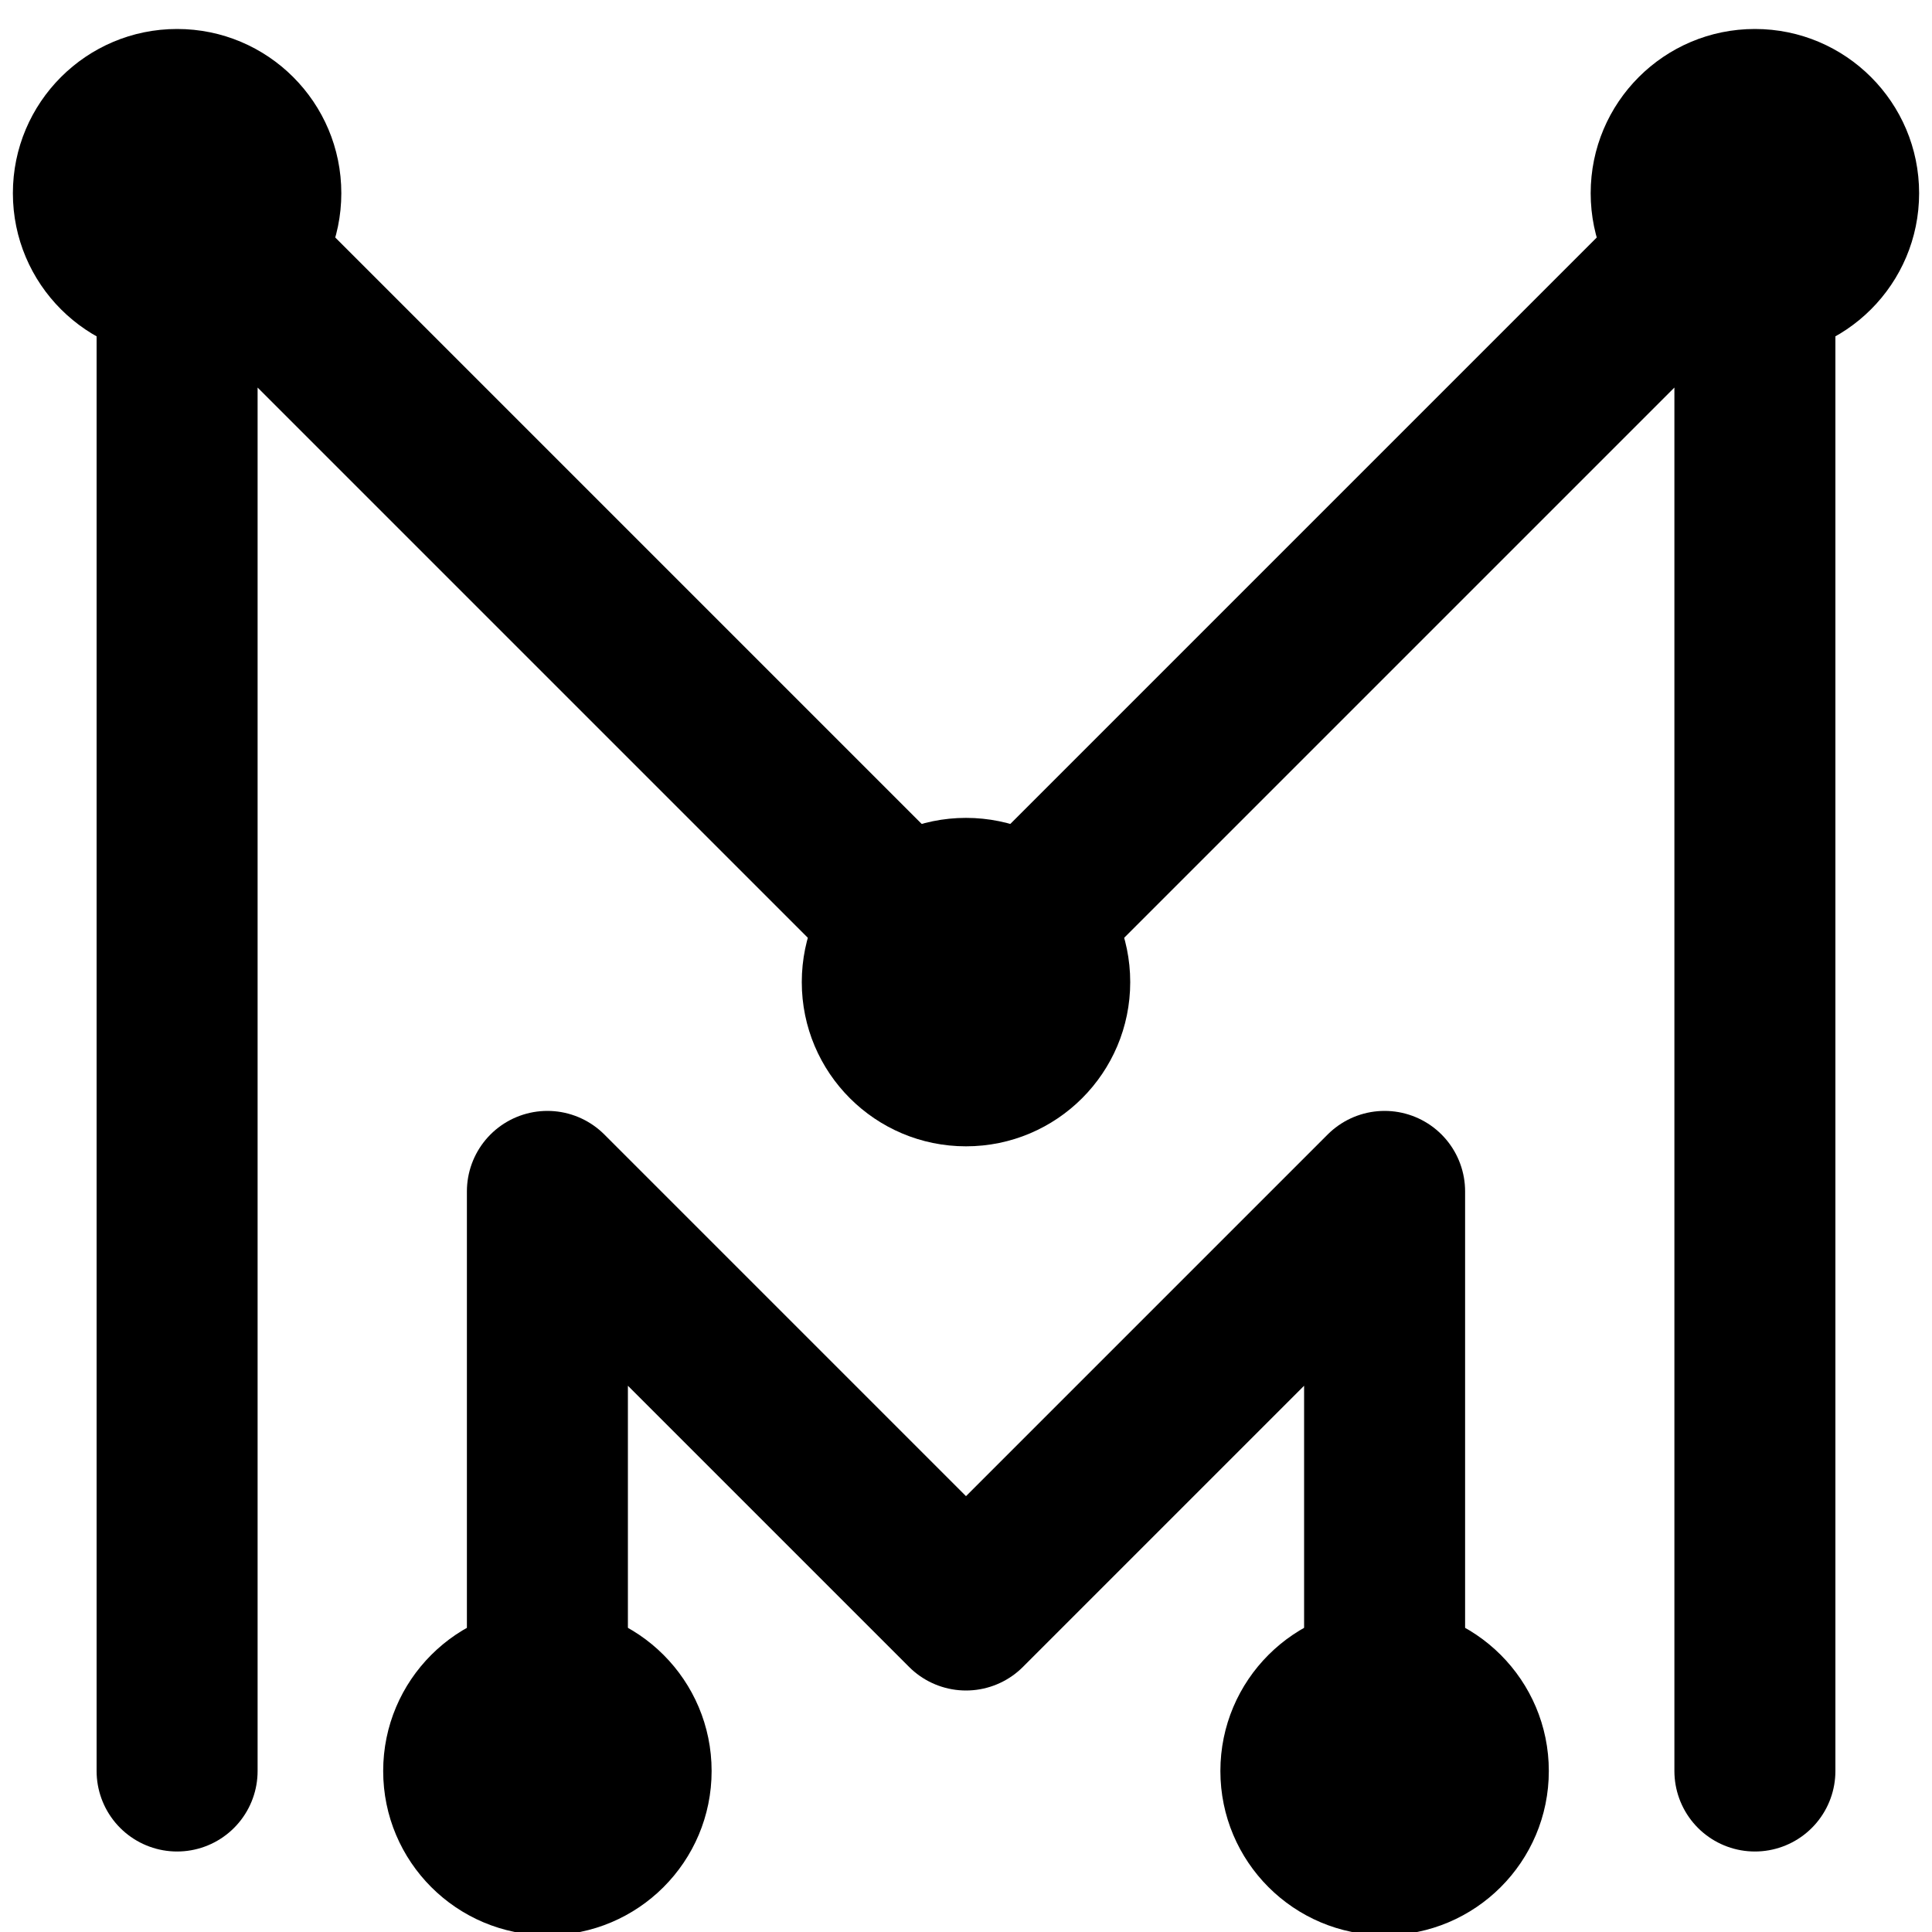
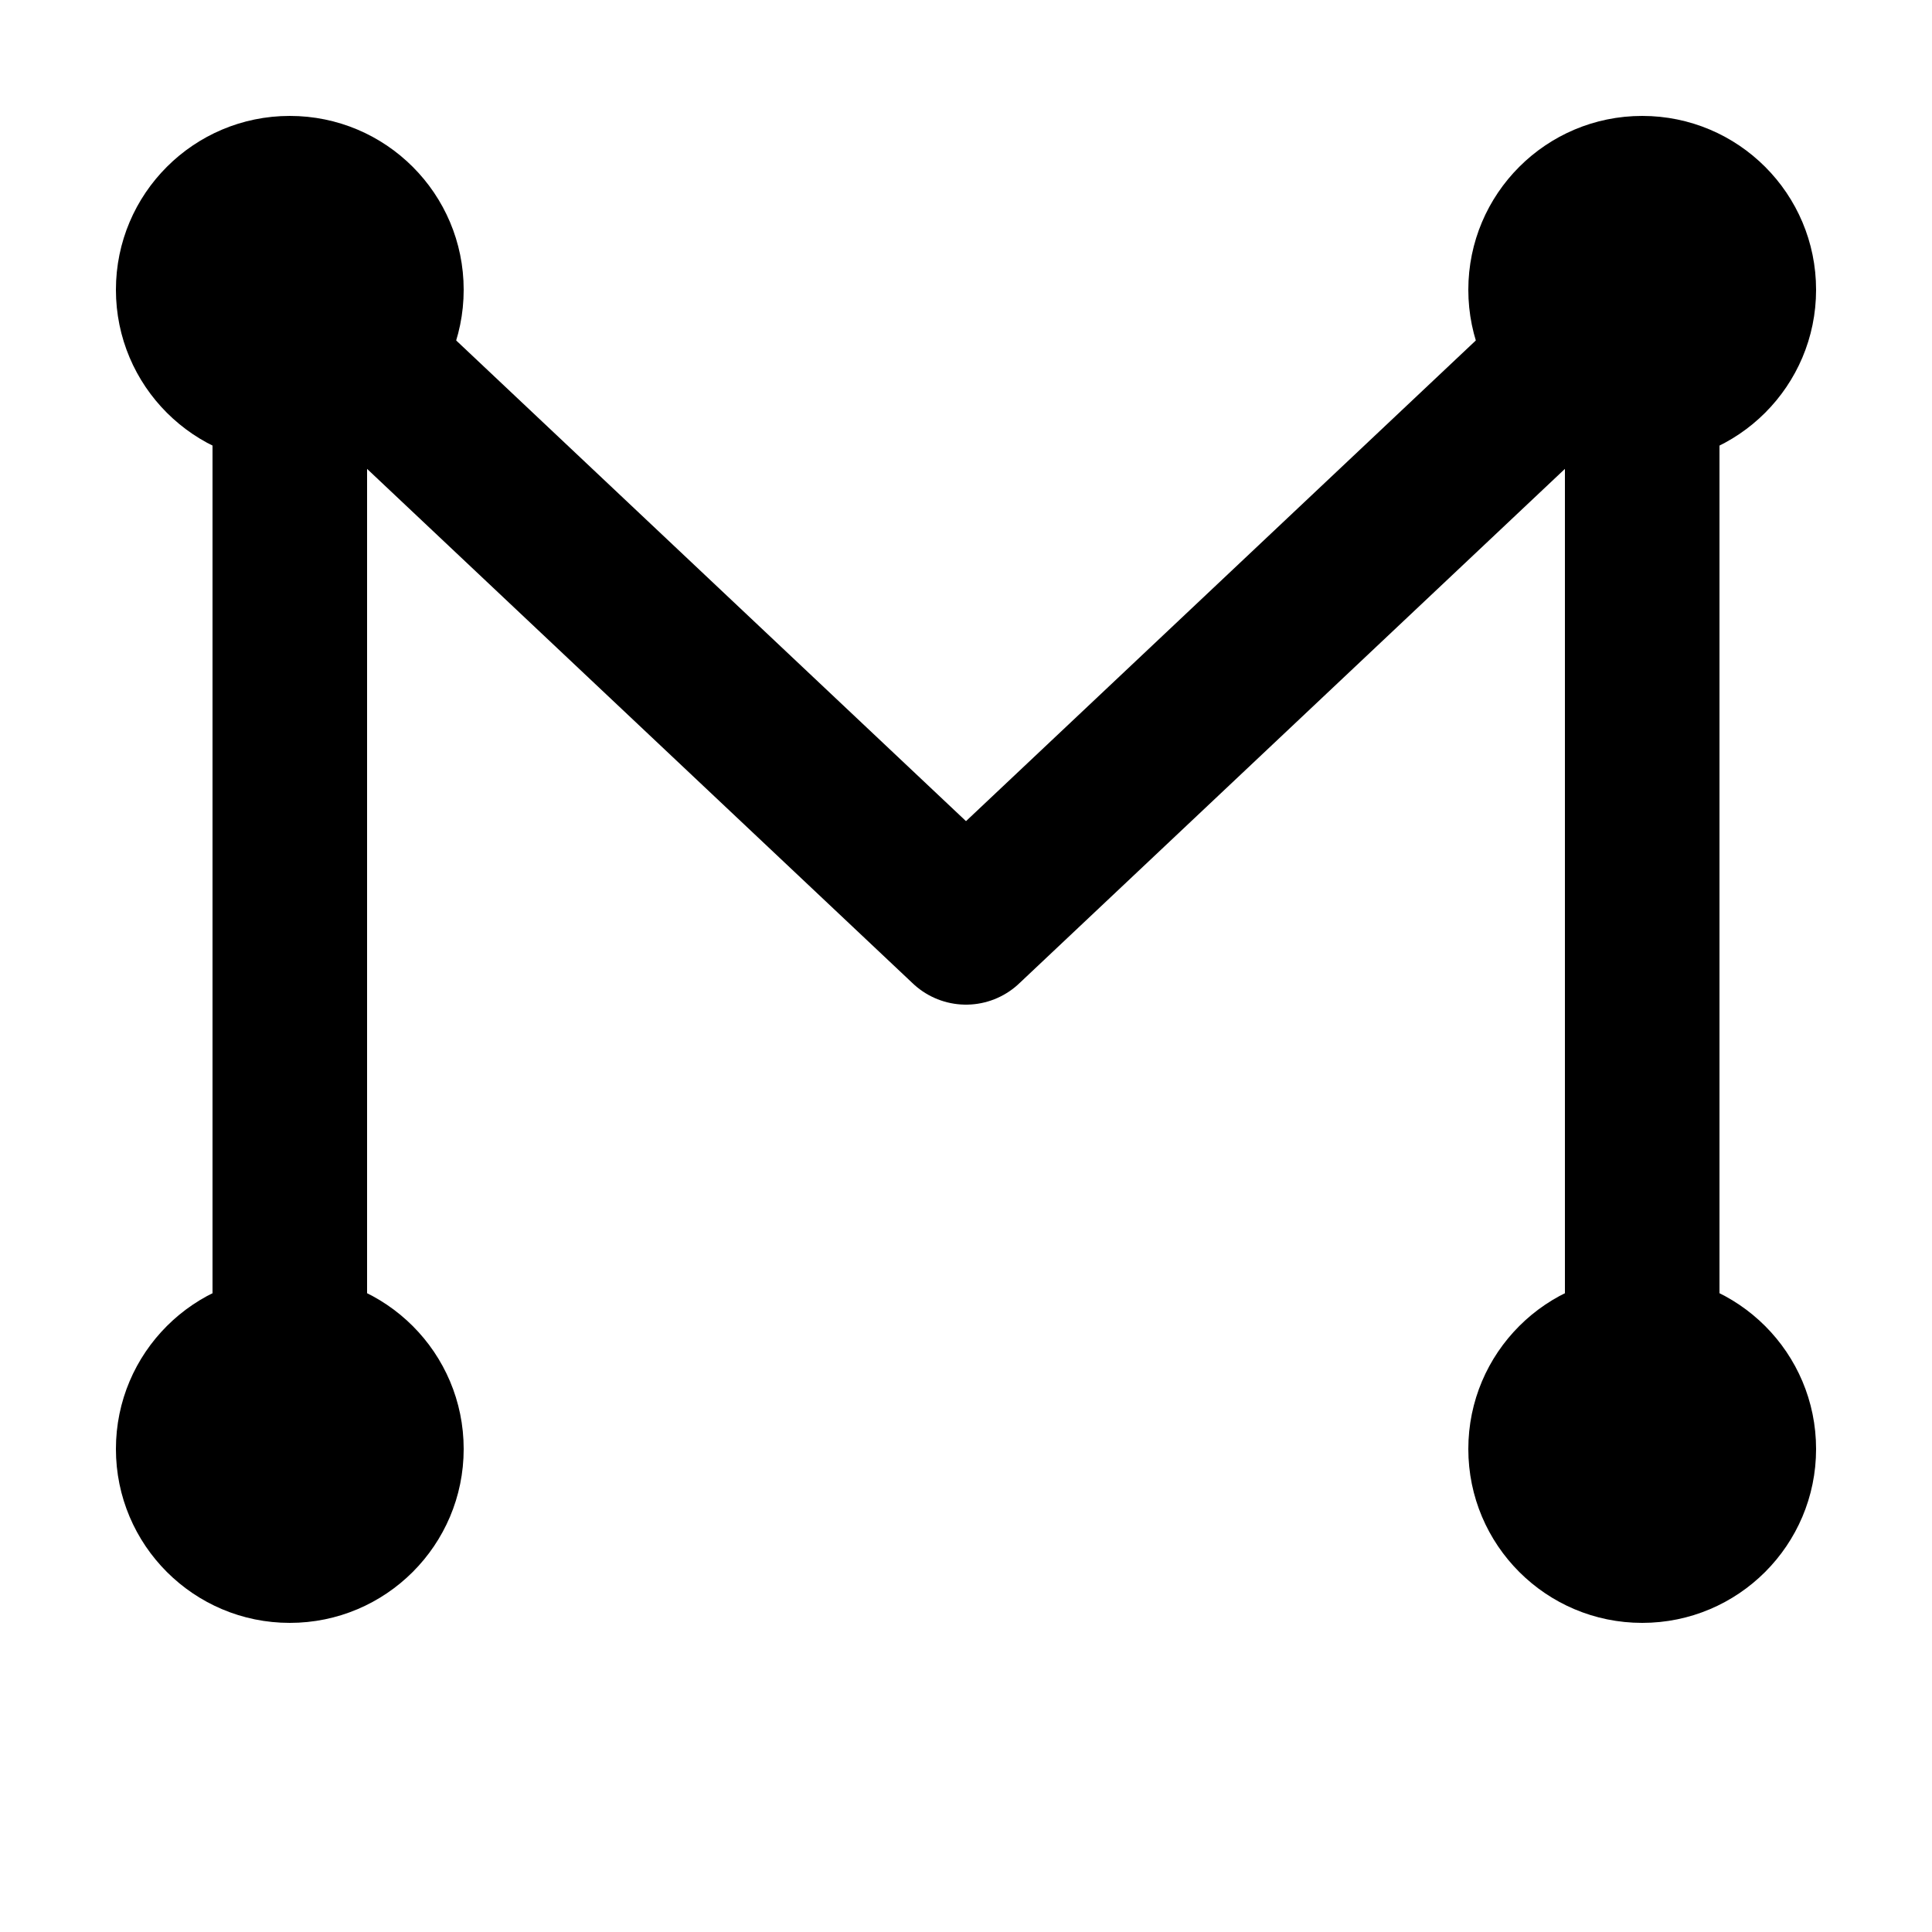
- <svg xmlns="http://www.w3.org/2000/svg" viewBox="100 100 600 600" role="img" aria-labelledby="title desc">
-   <path d="M155 650V160L400 405L645 160V650M270 650V470L400 600L530 470V650" fill="none" stroke="currentColor" stroke-width="50" stroke-linecap="round" stroke-linejoin="round" />
+ <svg xmlns="http://www.w3.org/2000/svg" viewBox="0 0 1000 1000" width="100%" height="100%" role="img" aria-labelledby="title desc">
+   <g fill="none" stroke="currentColor" stroke-linecap="round" stroke-linejoin="round">
+     <path d="M 150 750 L 150 150 L 500 480 L 850 150 L 850 750" stroke-width="80" />
+   </g>
  <g fill="currentColor">
-     <circle cx="155" cy="160" r="51" />
-     <circle cx="400" cy="405" r="51" />
-     <circle cx="645" cy="160" r="51" />
-     <circle cx="270" cy="650" r="51" />
-     <circle cx="530" cy="650" r="51" />
+     <circle cx="150" cy="150" r="90" />
+     <circle cx="850" cy="150" r="90" />
+     <circle cx="150" cy="750" r="90" />
+     <circle cx="850" cy="750" r="90" />
  </g>
</svg>
